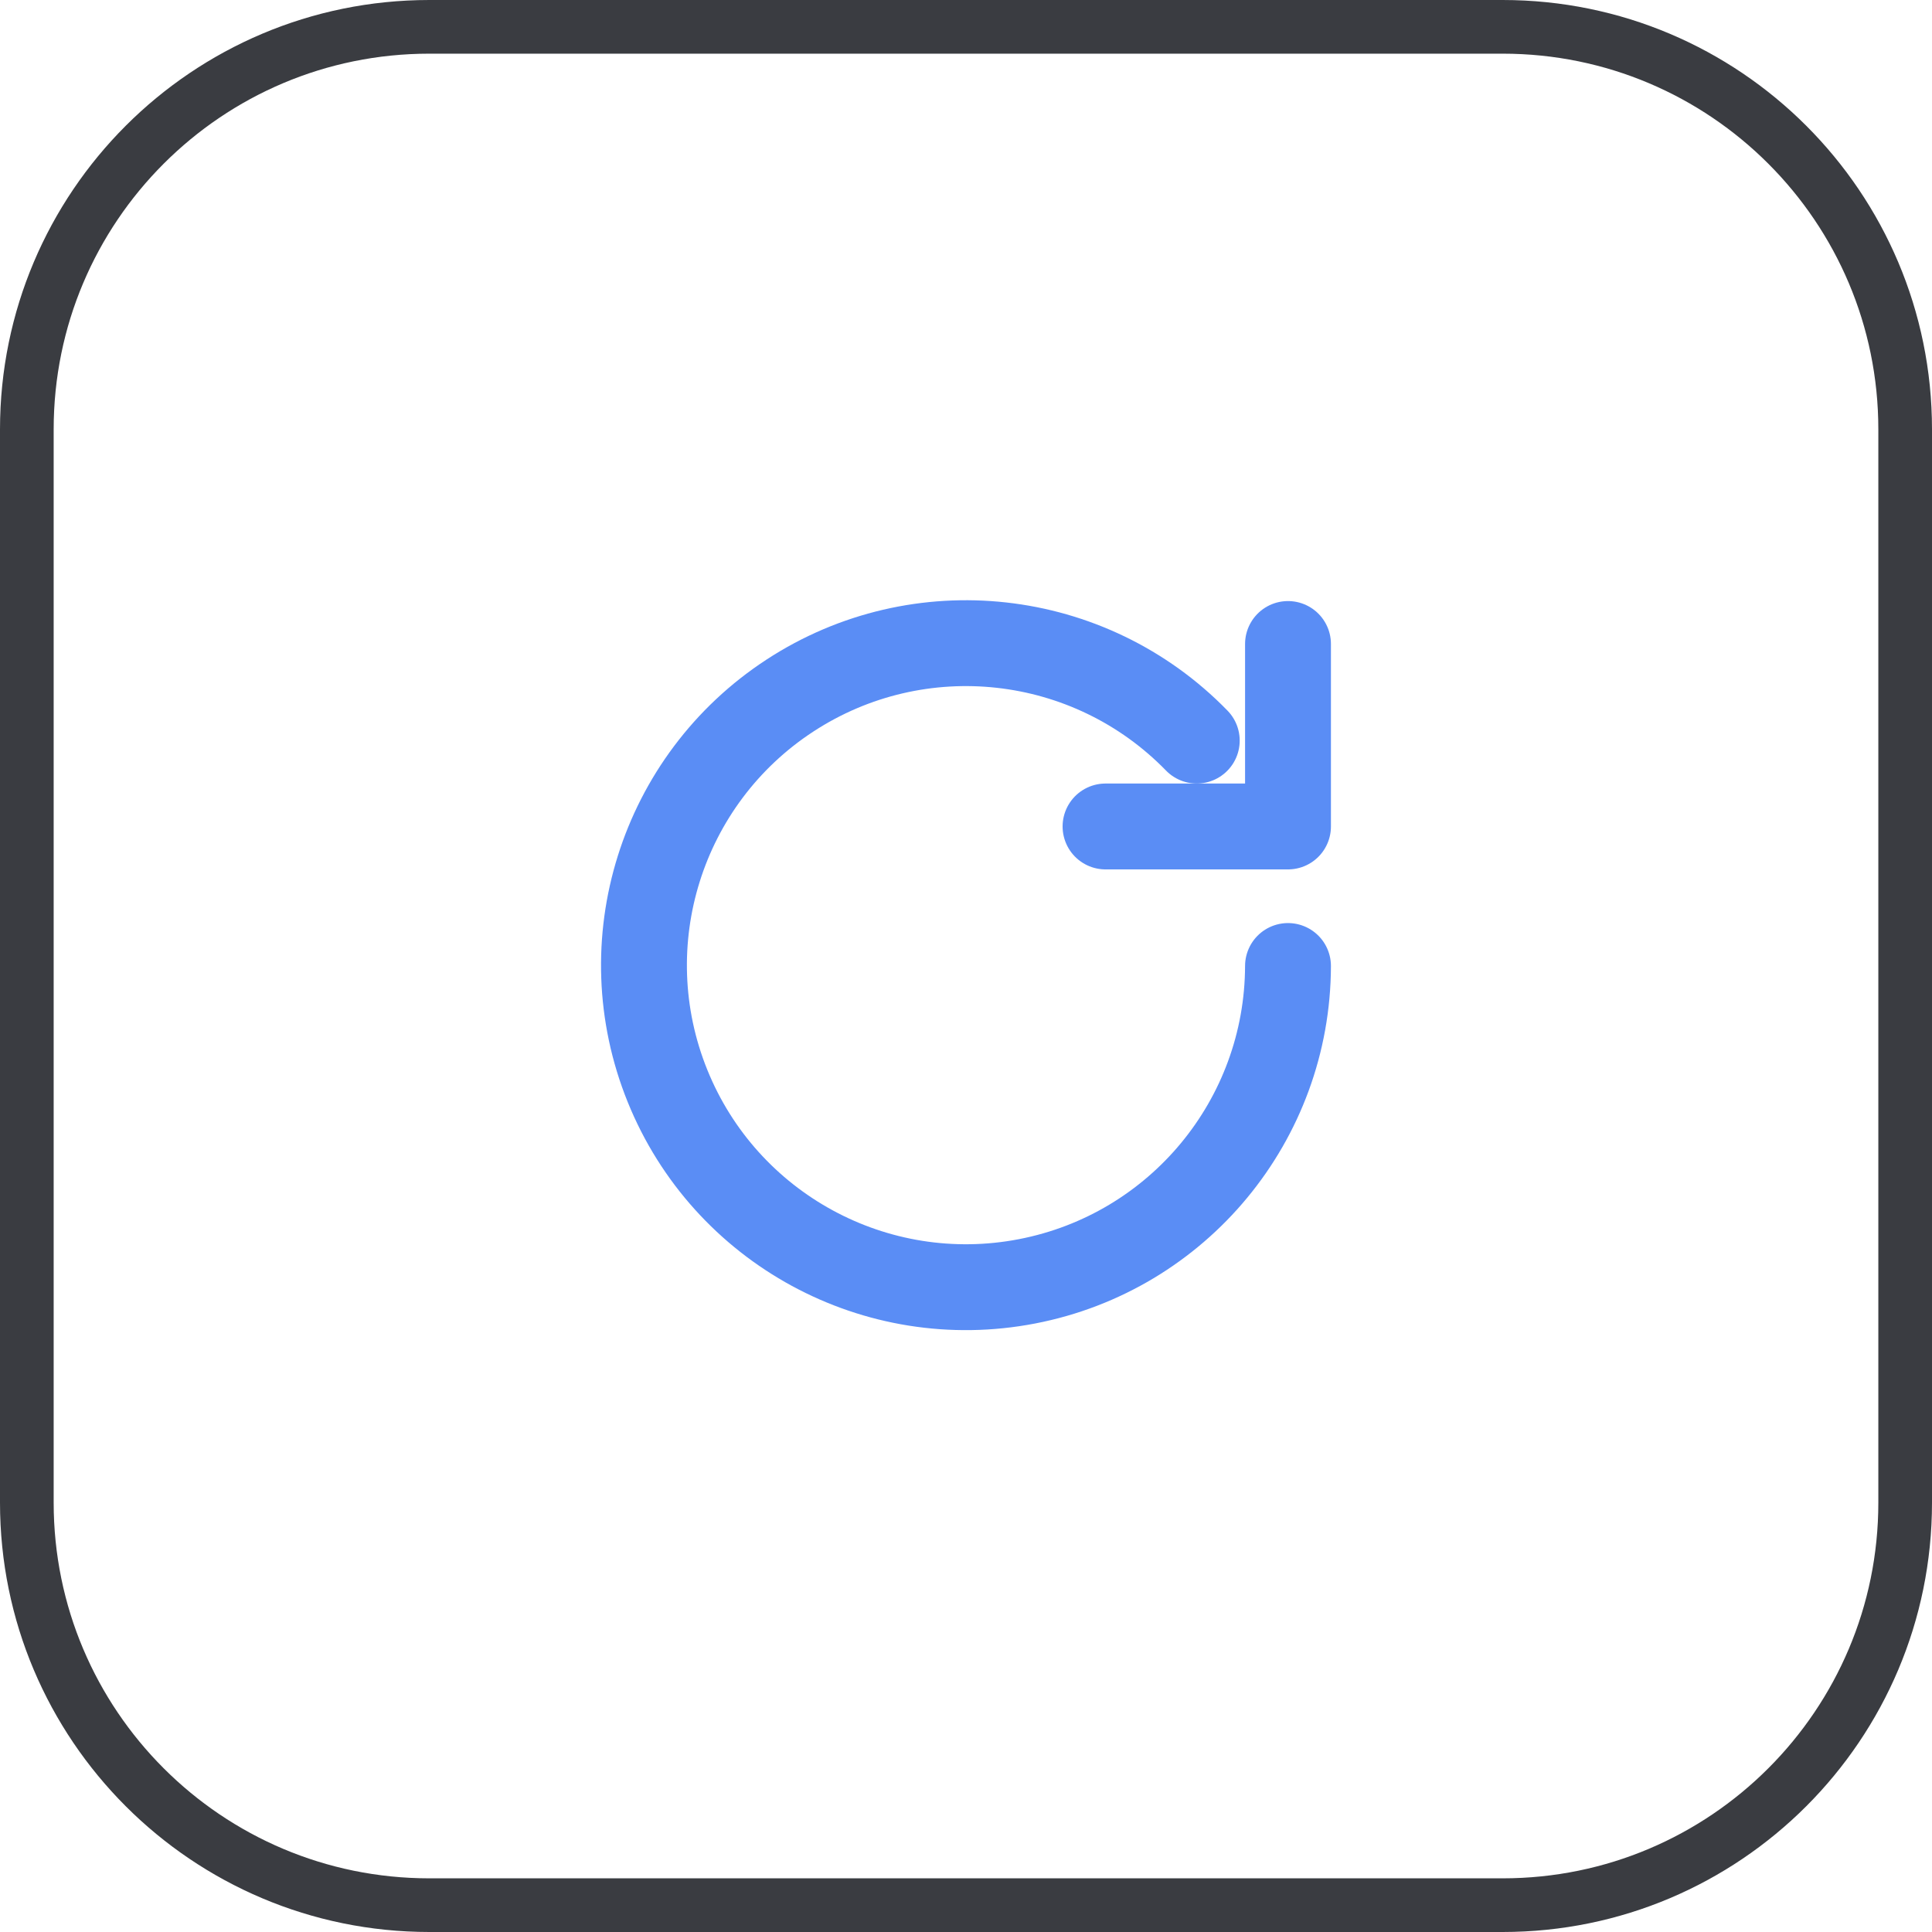
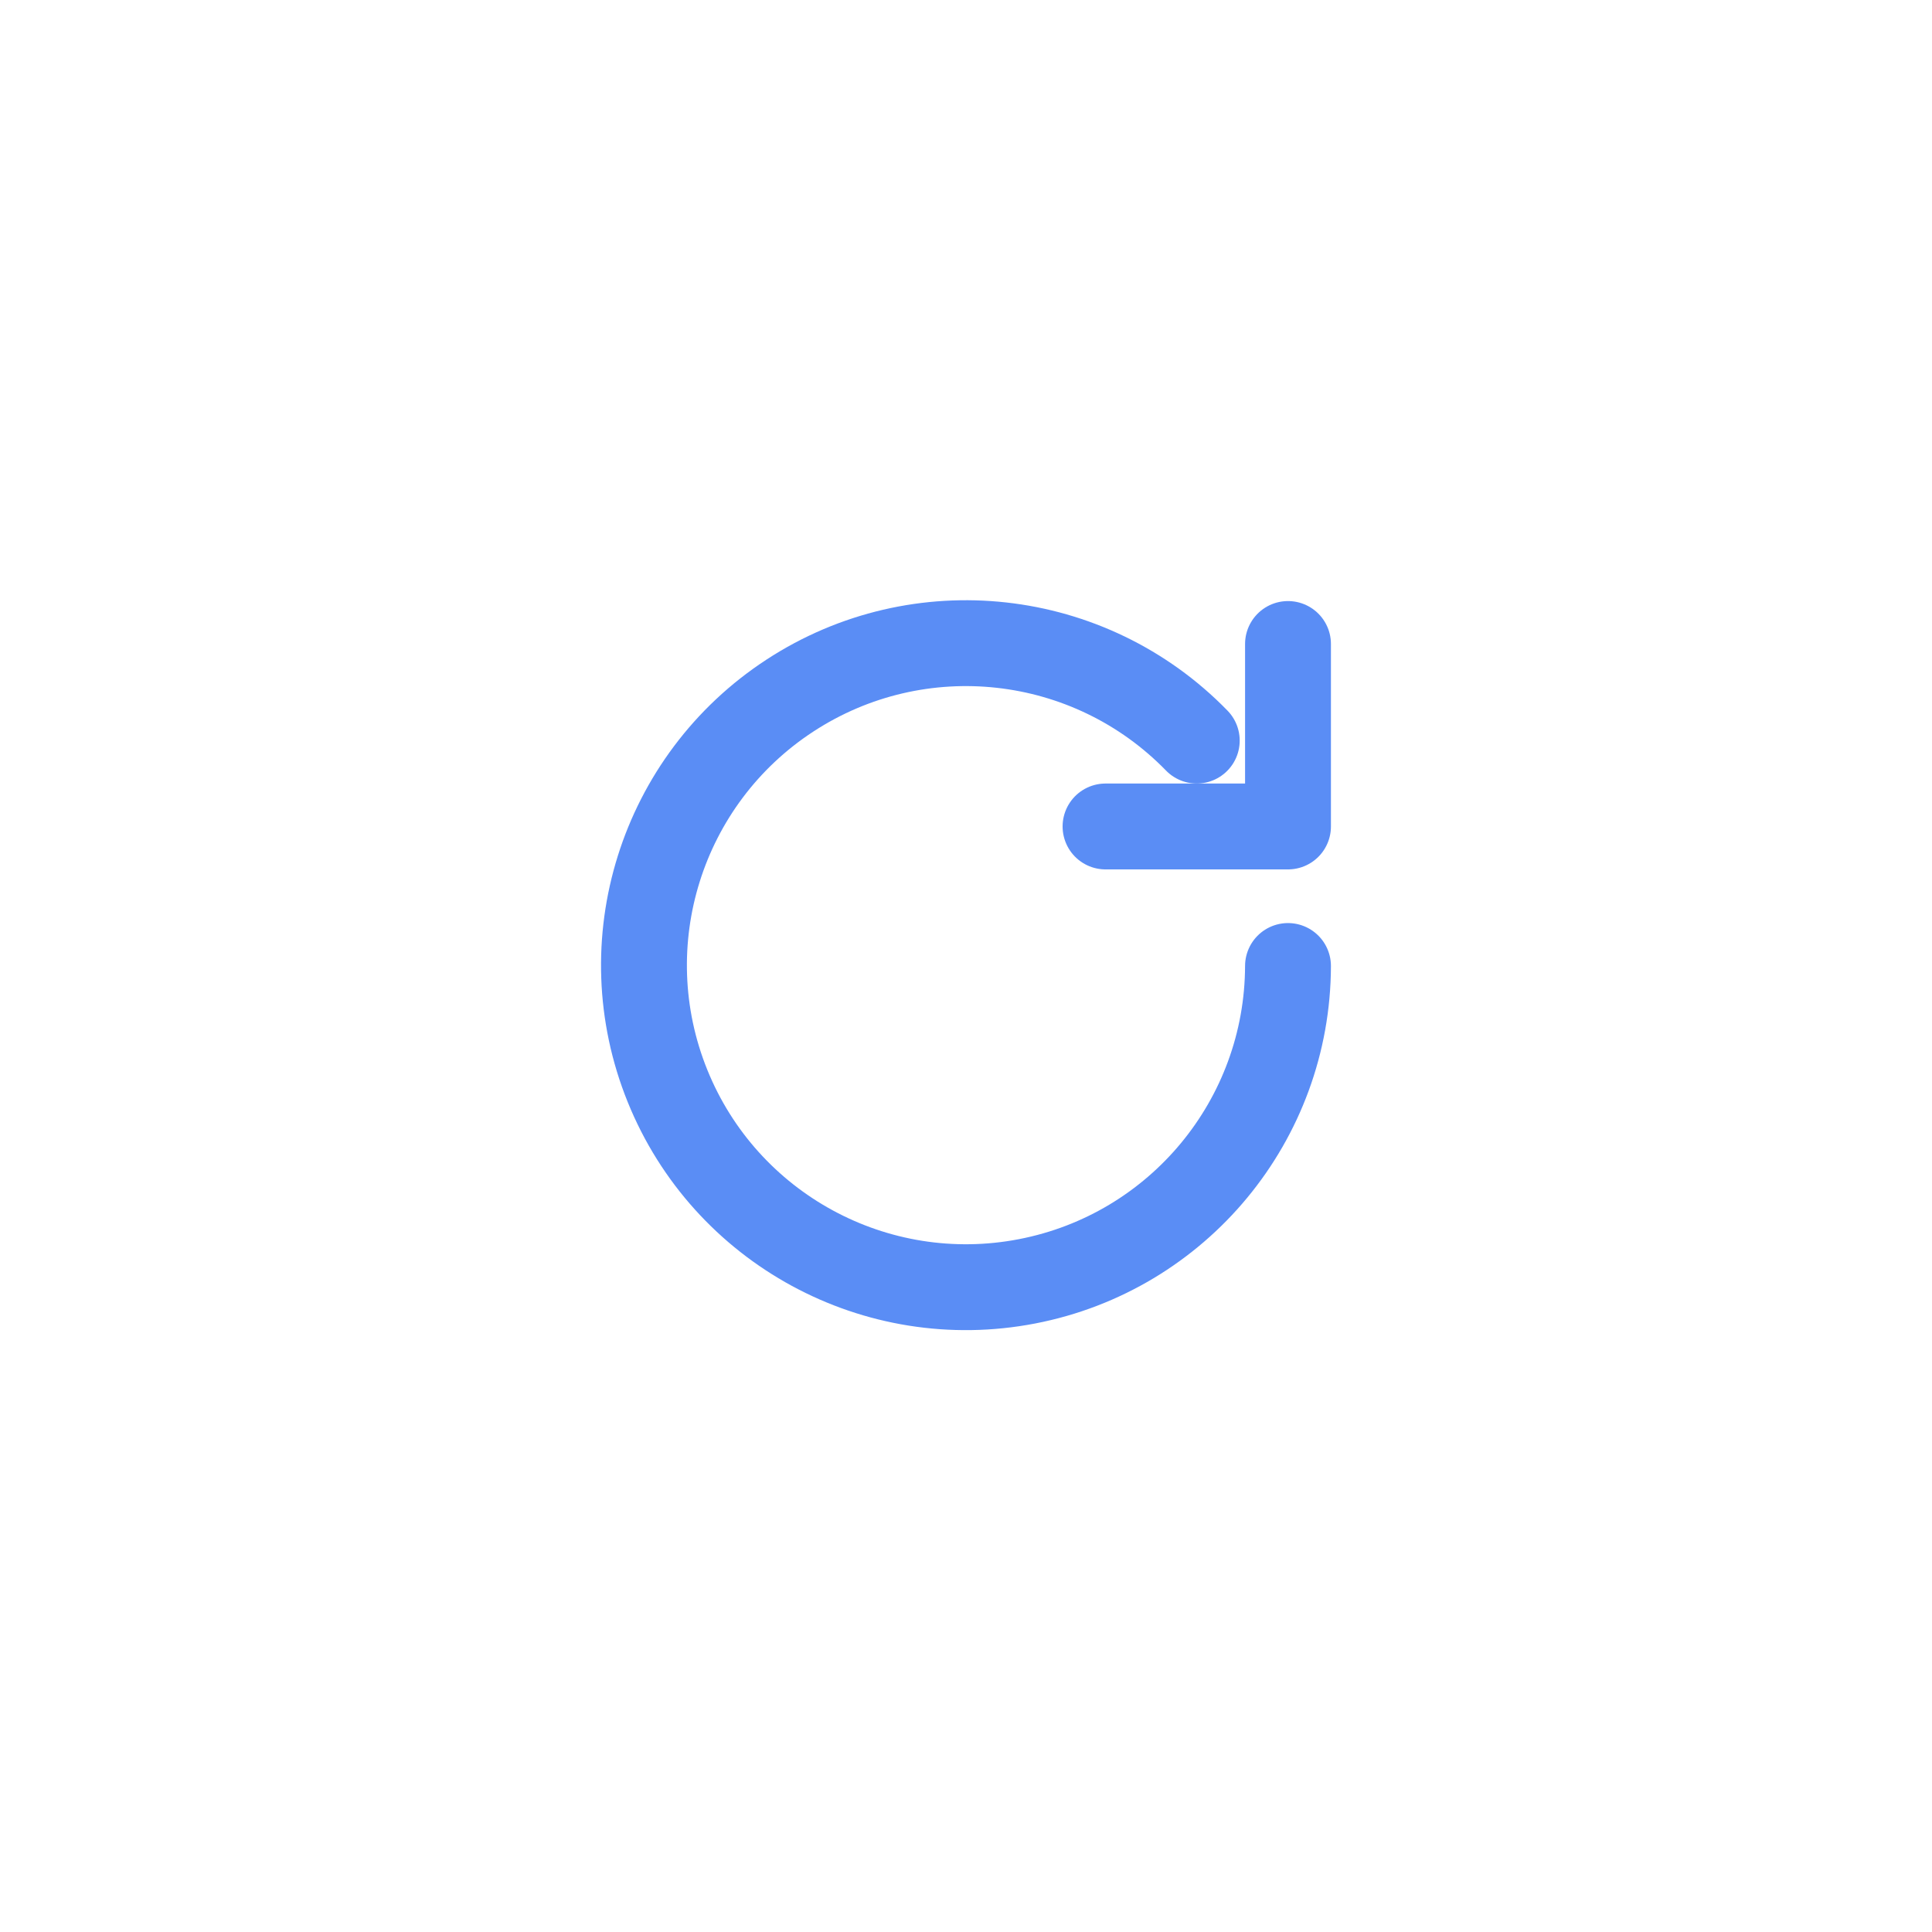
<svg xmlns="http://www.w3.org/2000/svg" width="36" height="36" fill="none">
-   <rect x="0.5" y="0.5" width="35" height="35" rx="7.5" stroke="#3A3C41" />
  <g transform="translate(9,9)">
    <path d="M15 9a6 6 0 1 1-1.7-4.2" stroke="#5A8DF5" stroke-width="1.6" stroke-linecap="round" />
    <path d="M15 3v3.4h-3.4" stroke="#5A8DF5" stroke-width="1.6" stroke-linecap="round" stroke-linejoin="round" />
  </g>
</svg>
